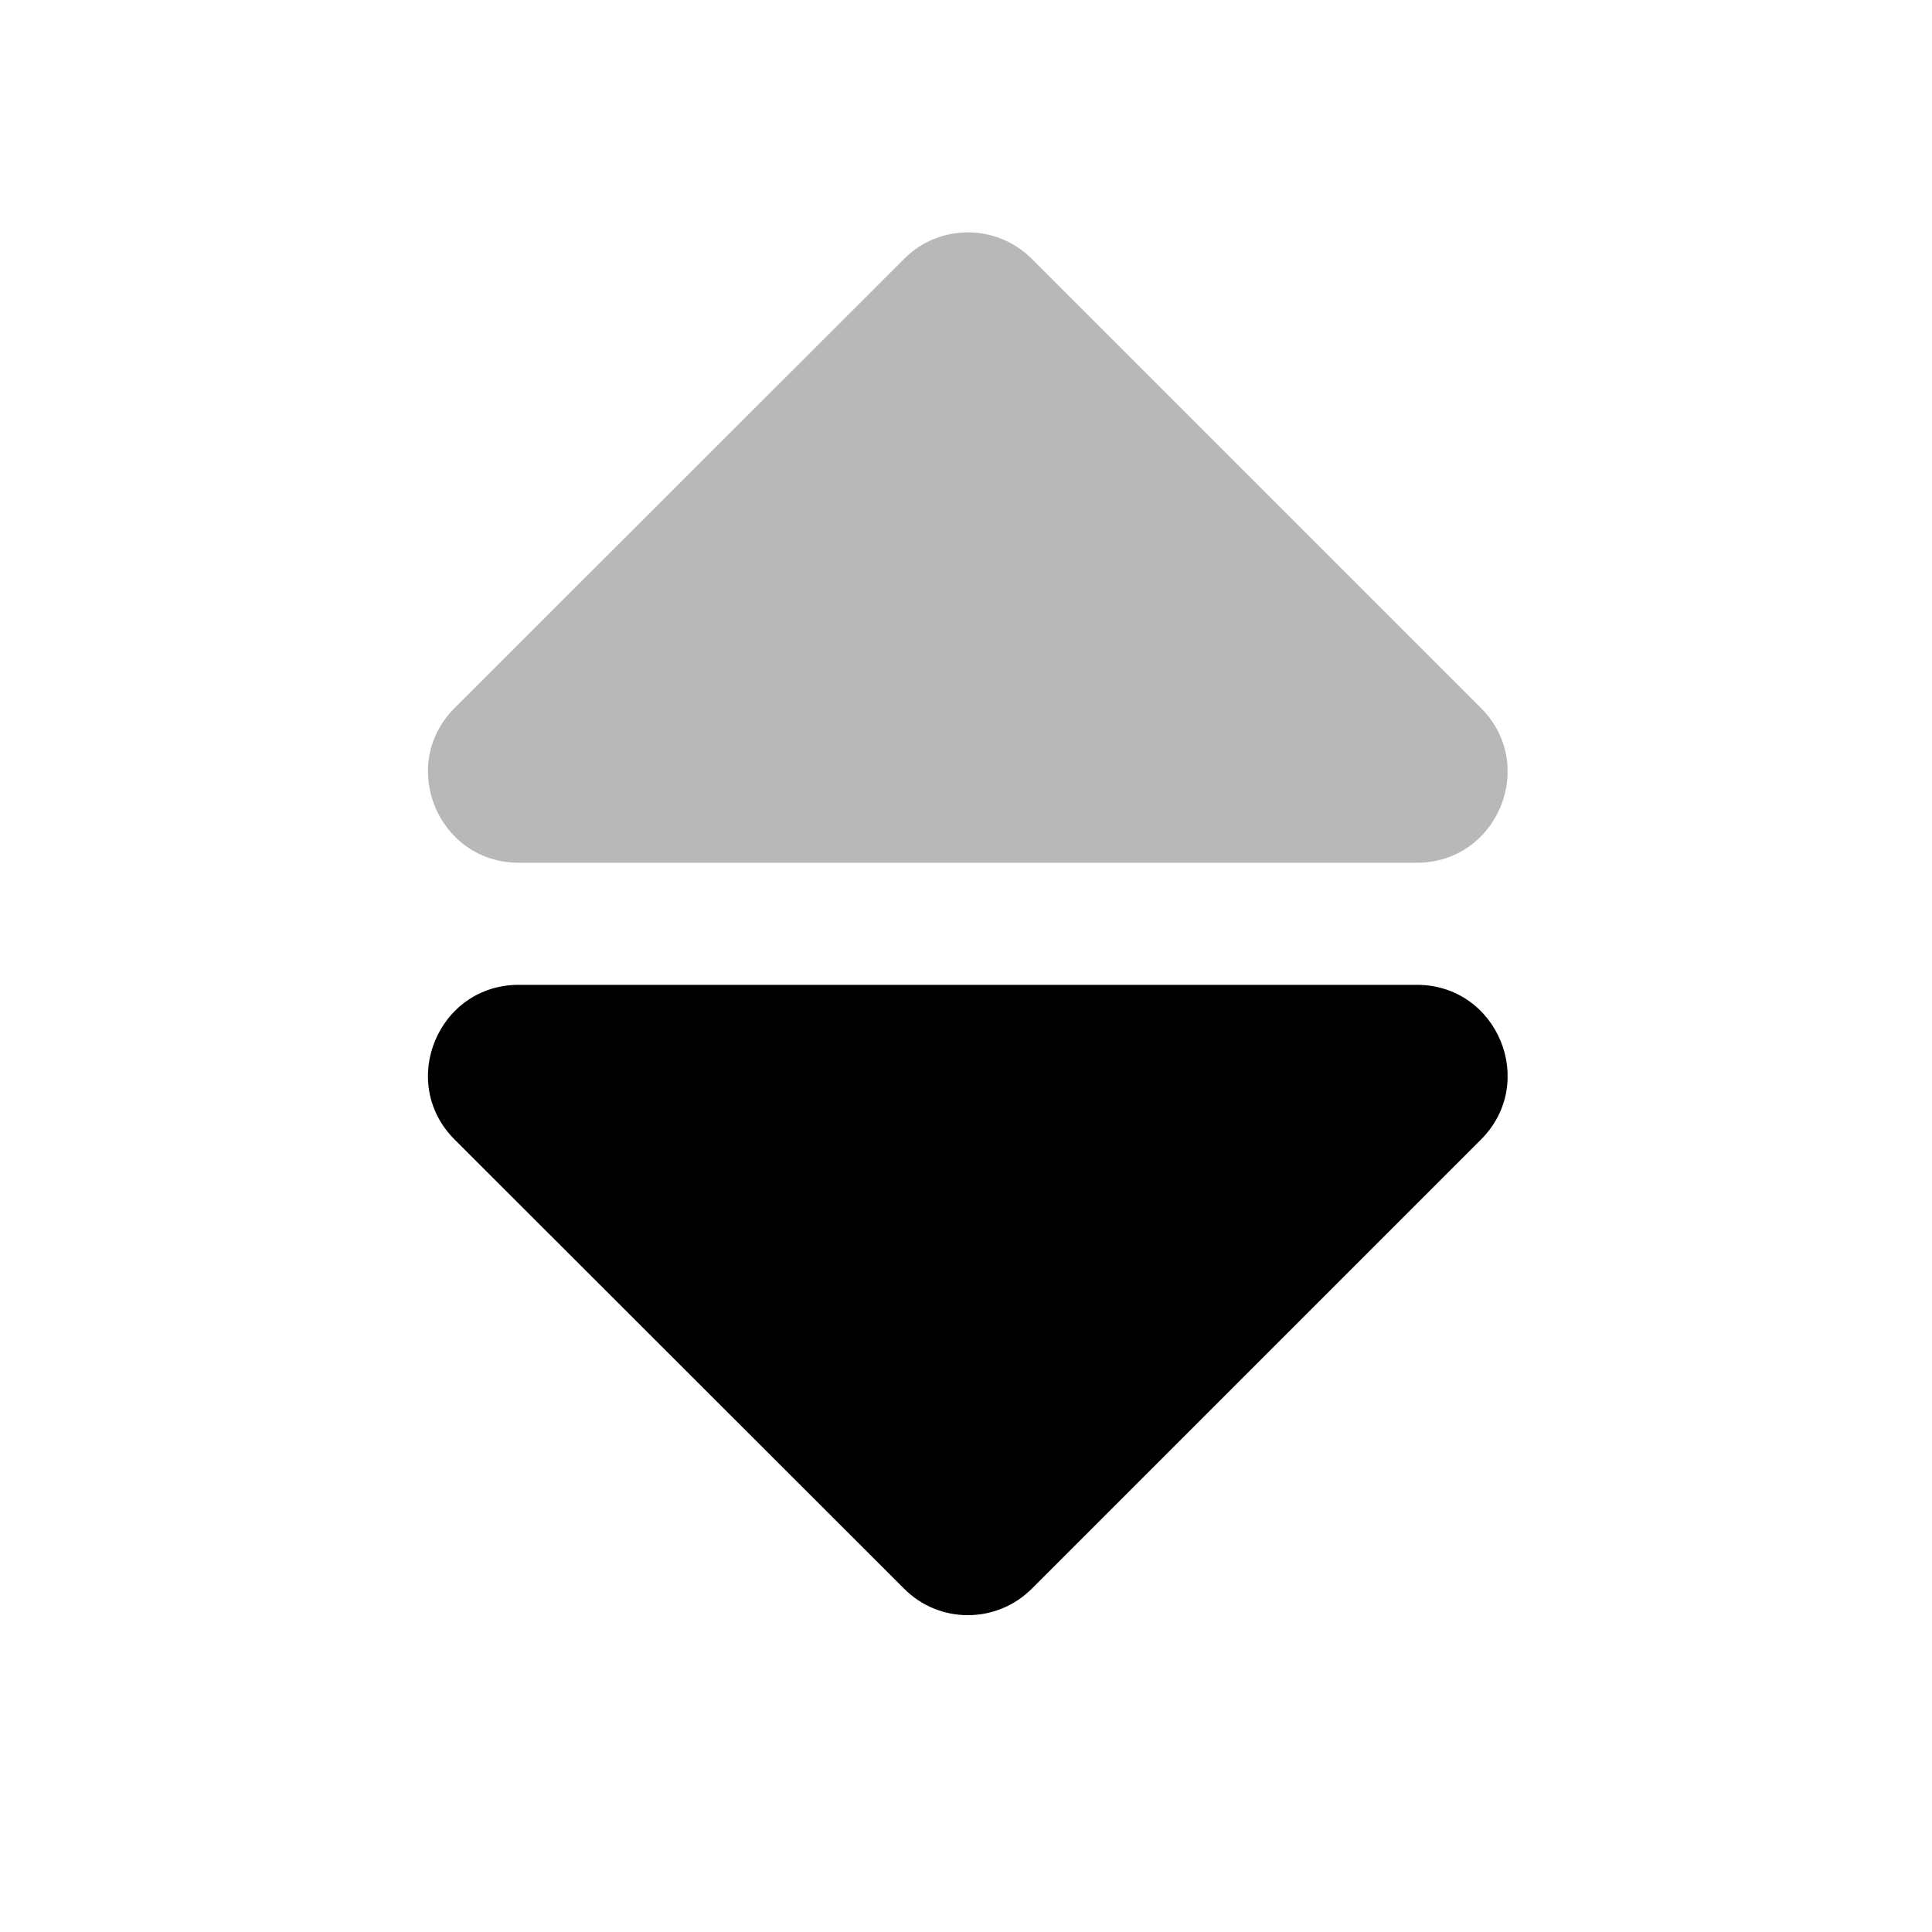
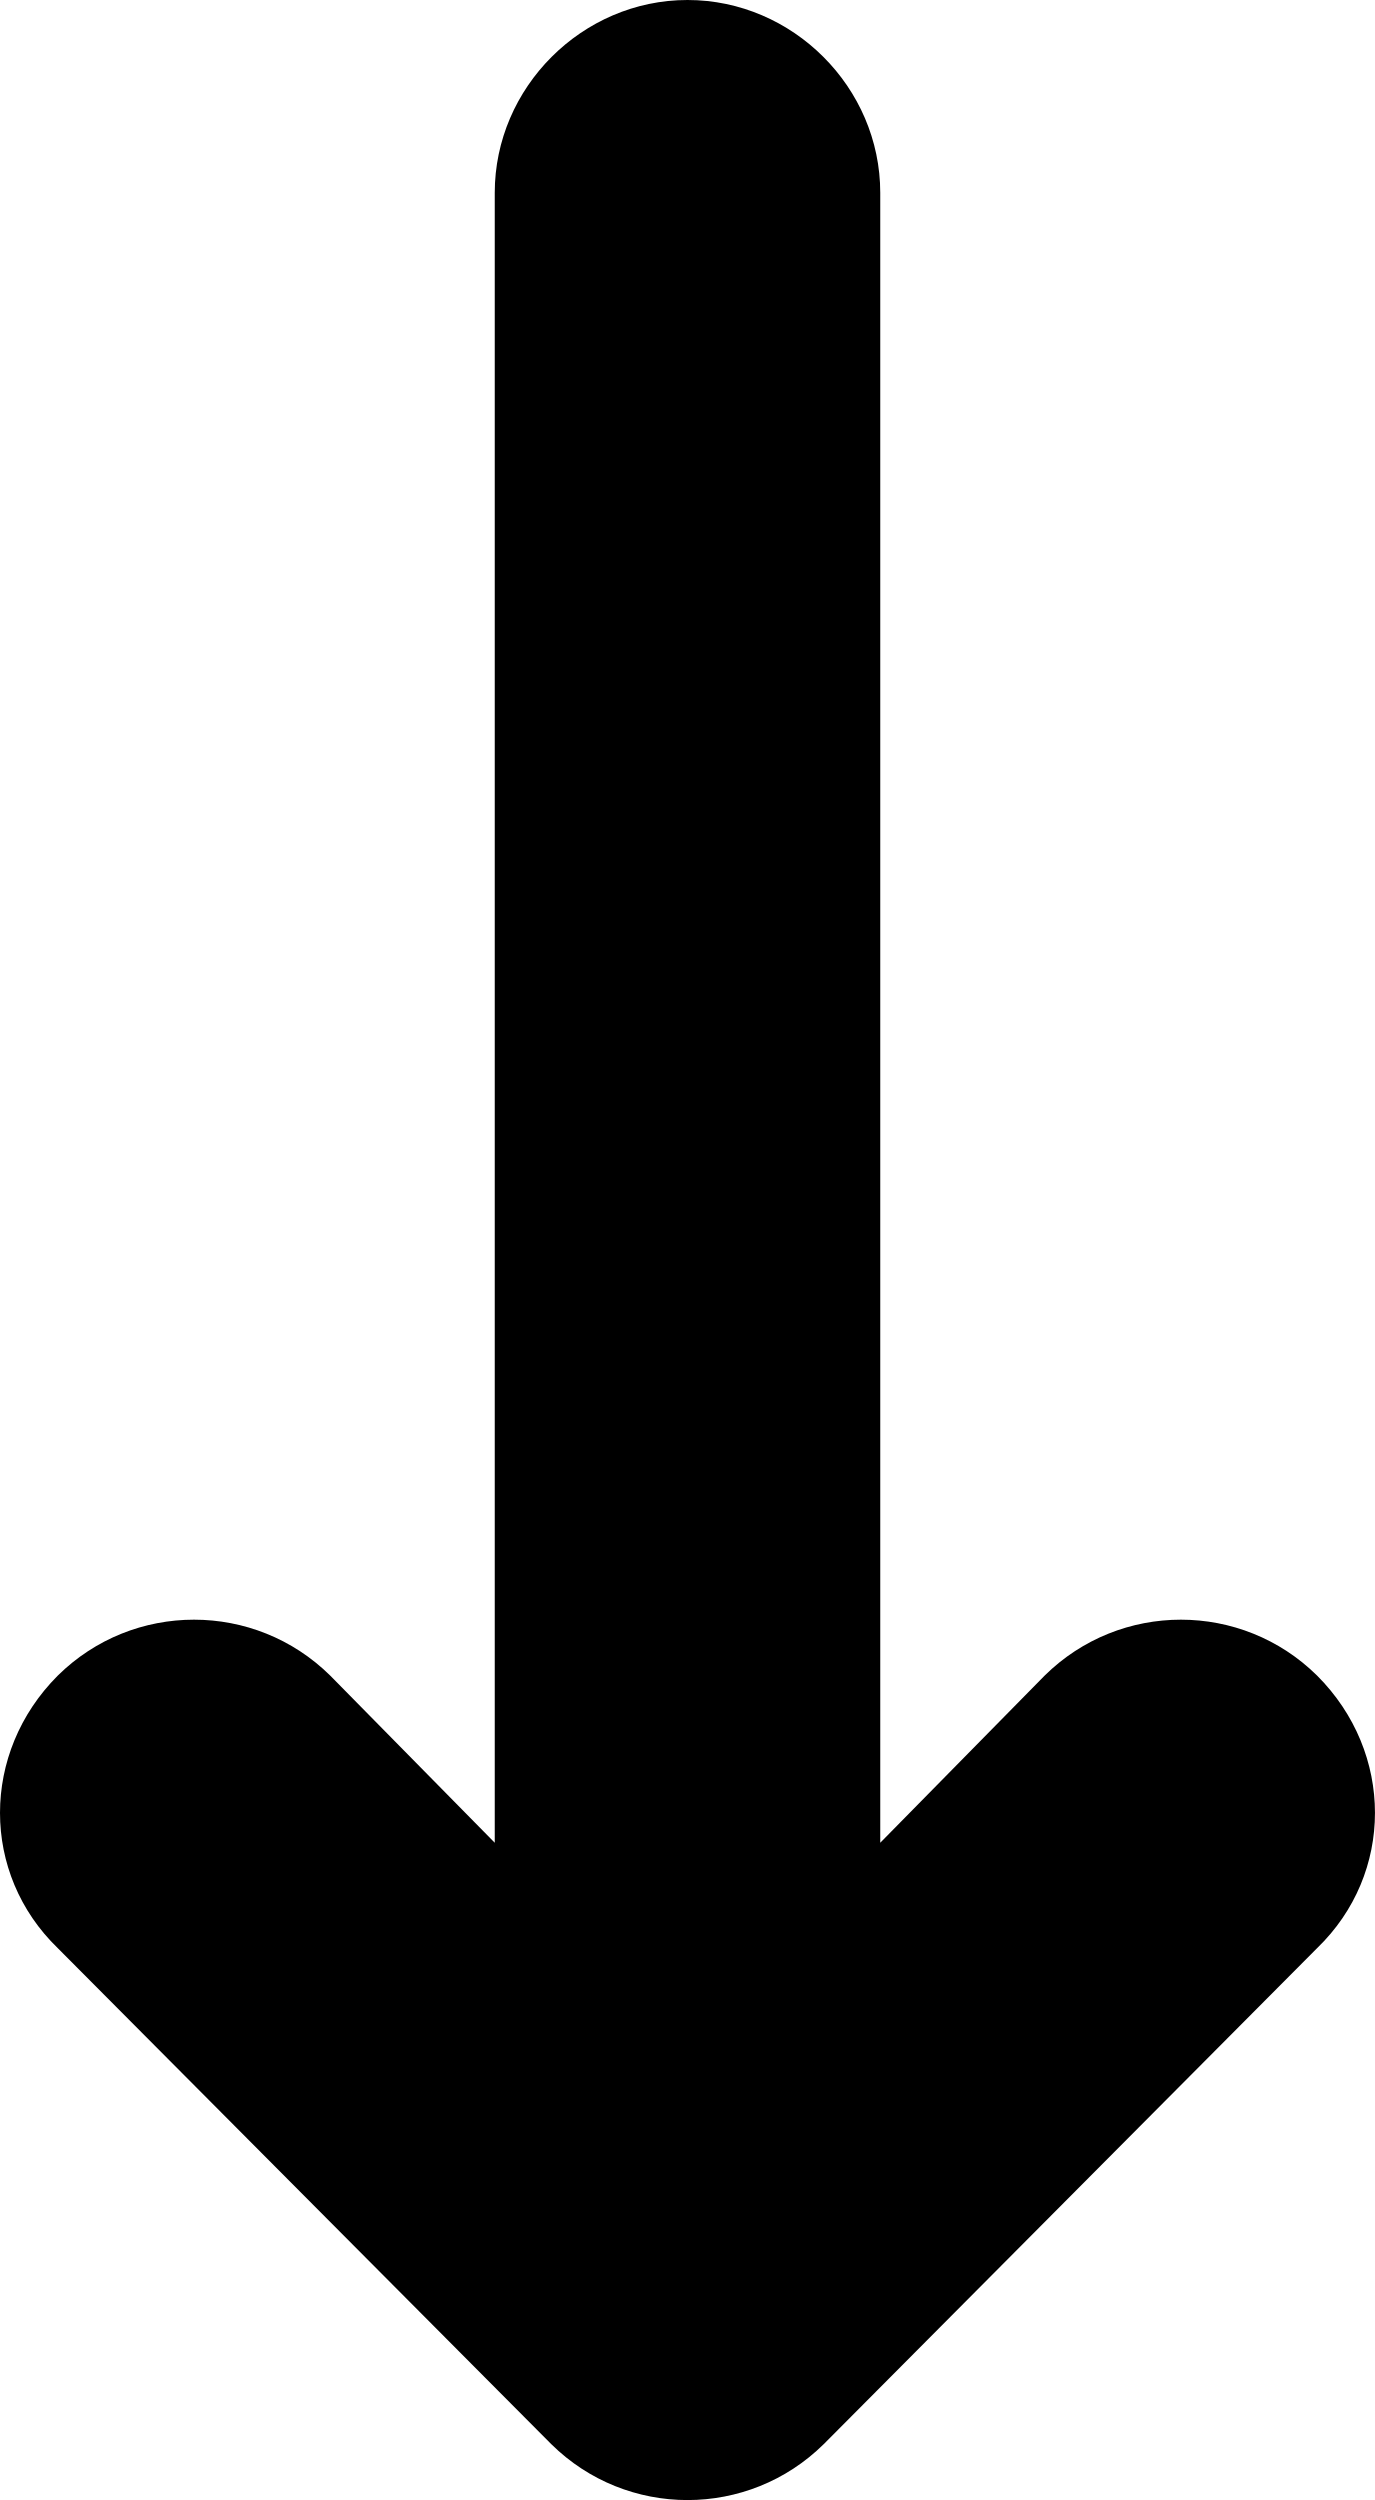
- <svg width="20" height="20" viewBox="0 0 320 512" version="1.1">
-   <path d="m 296.475,301.99 -119,119 c -9.4,9.4 -24.6,9.4 -33.9,0 l -119.1,-119 c -15.1,-15.1 -4.4,-41 17,-41 H 279.475 c 21.4,0 32.1,25.9 17,41 z" fill="#000000" />
-   <path d="m 296.475,187.634 -119,-119 c -9.4,-9.4 -24.6,-9.4 -33.9,0 L 24.475,187.634 c -15.1,15.1 -4.4,41 17,41 H 279.475 c 21.4,0 32.1,-25.9 17,-41 z" fill="#b8b8b8" />
+ <svg xmlns="http://www.w3.org/2000/svg" width="11" height="20" viewBox="0 0 11 19.994">
+   <g transform="translate(-906.5 -712.5)">
+     <path strokeWidth="0.021" d="M913.09 732.05l3.947-3.968c.617-.596.617-1.563 0-2.18a1.551 1.551 0 00-2.18 0l-1.315 1.337v-13.2c0-.843-.7-1.542-1.542-1.542-.843 0-1.542.7-1.542 1.542v13.2l-1.316-1.337a1.551 1.551 0 00-2.18 0c-.616.617-.616 1.584 0 2.18l3.948 3.968a1.551 1.551 0 002.18 0z" className="fil0" fill="#000000" />
+   </g>
</svg>
